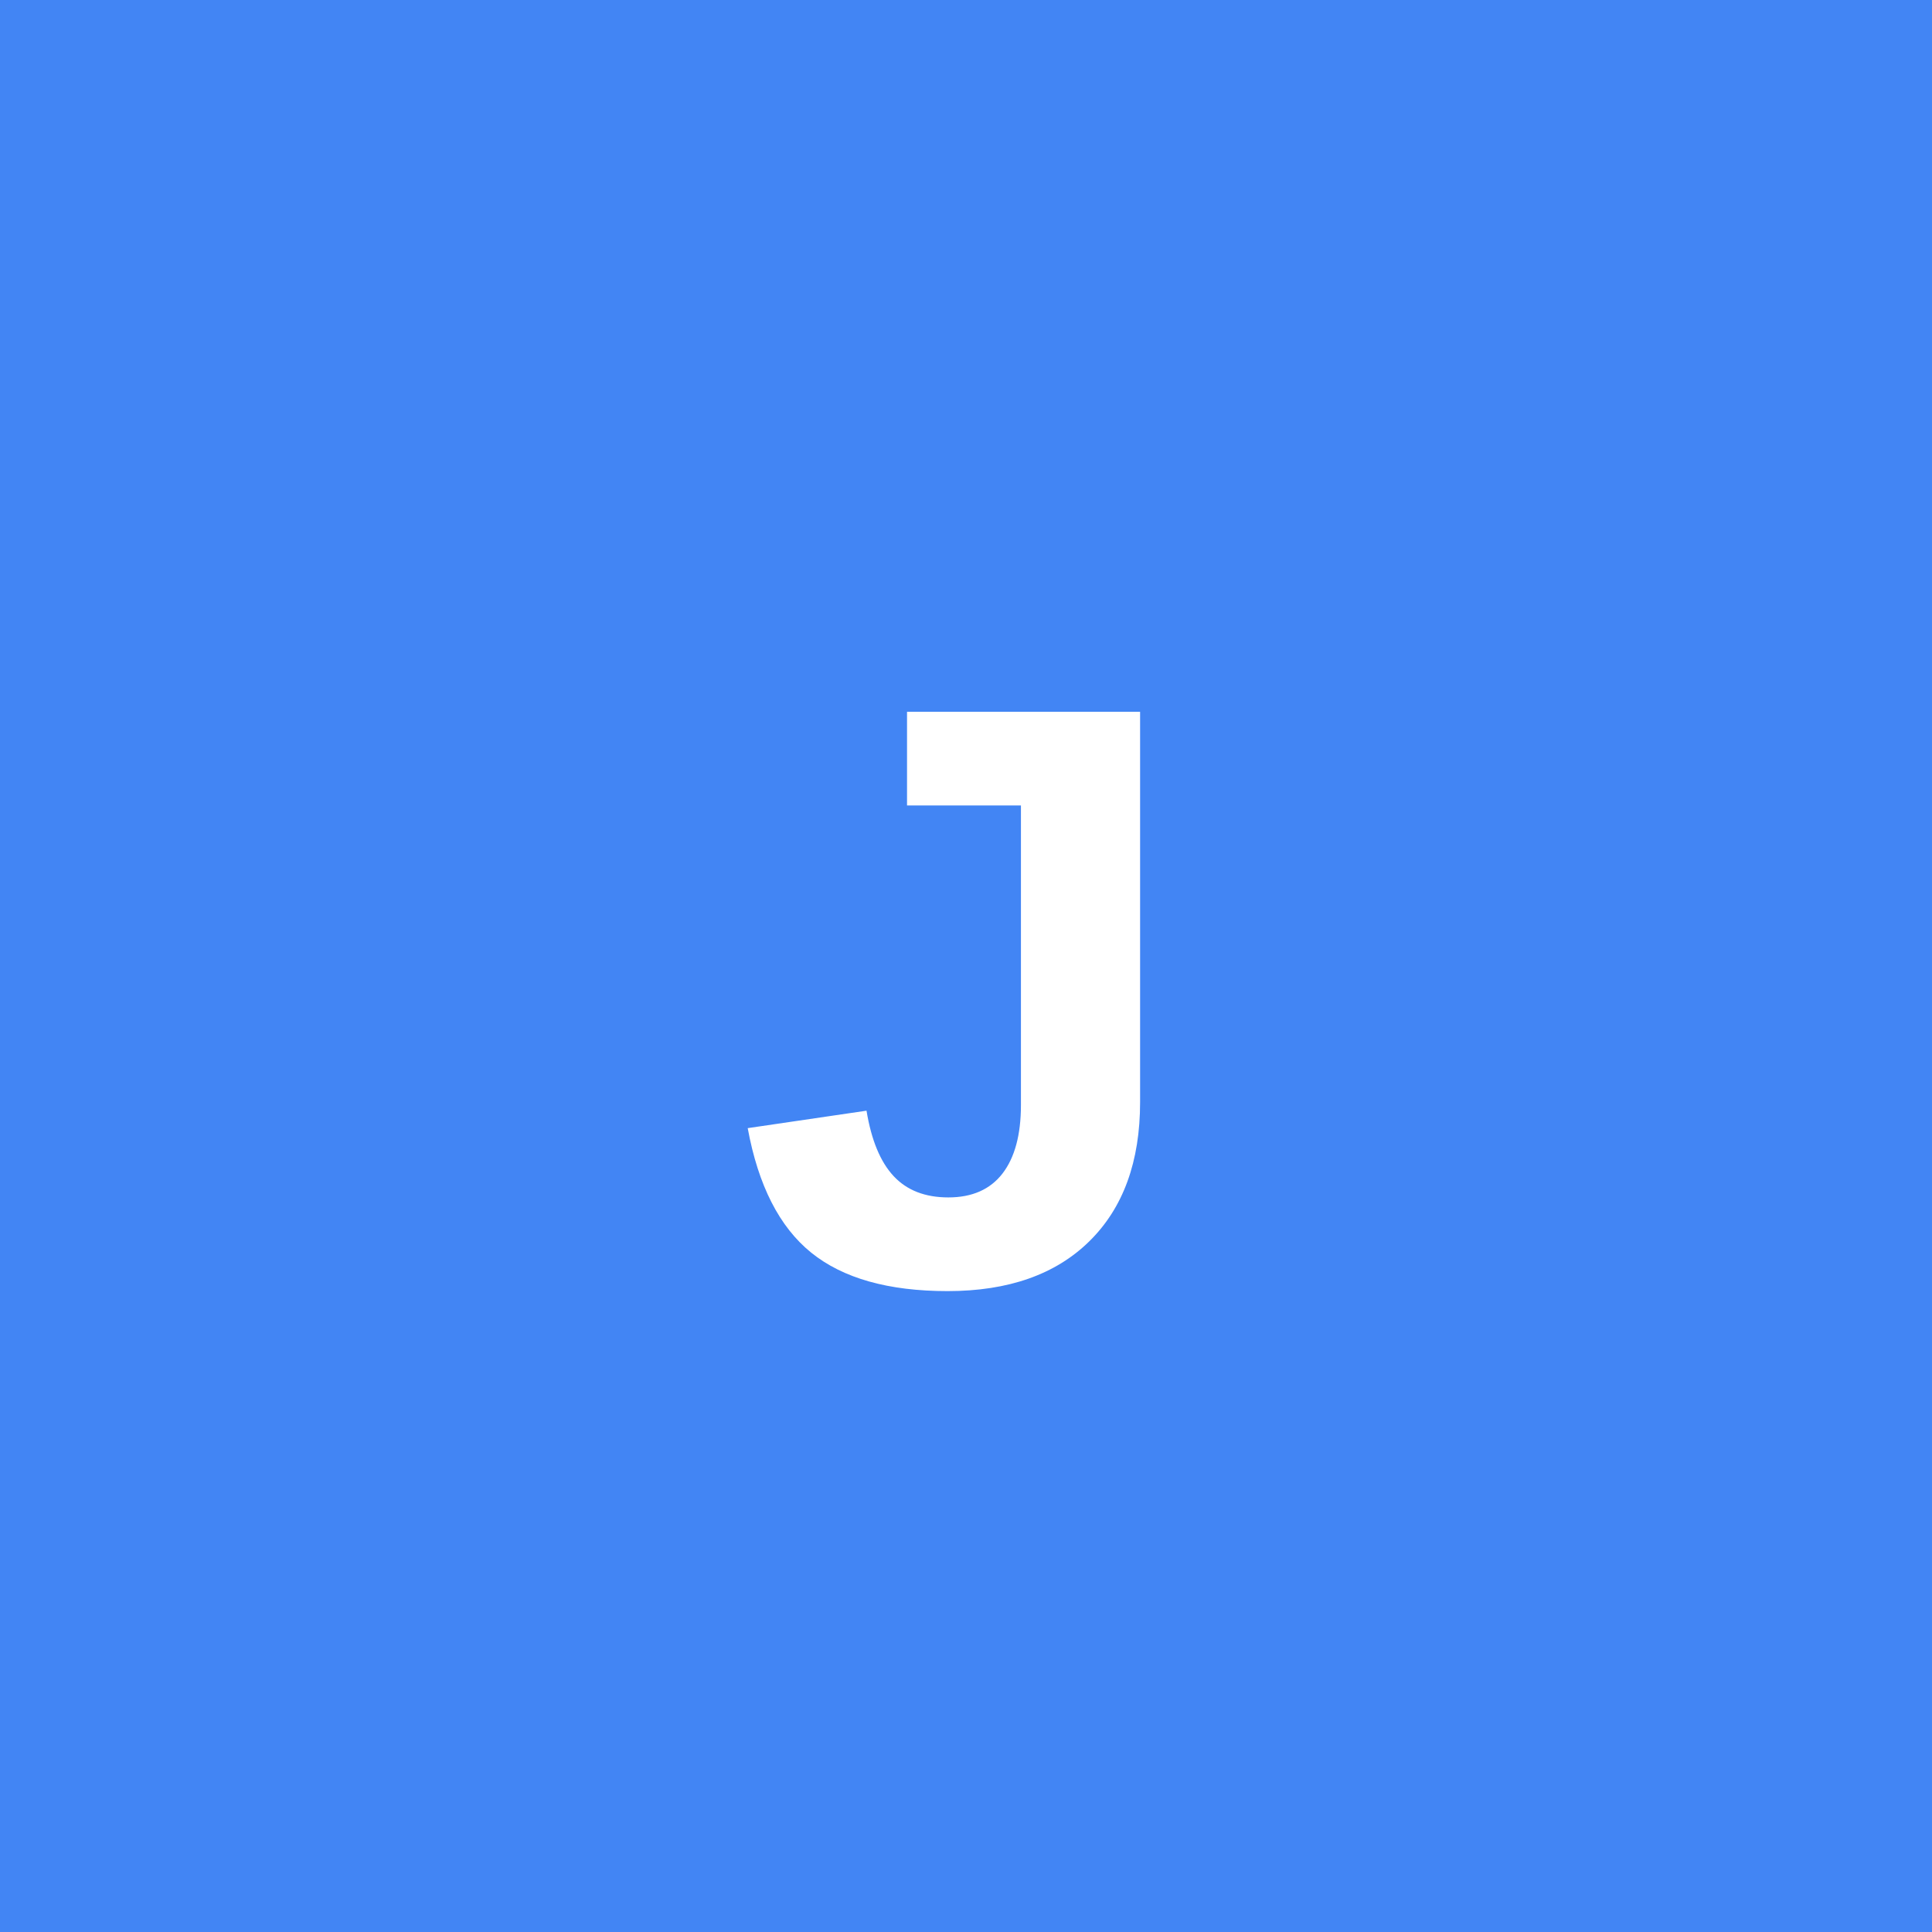
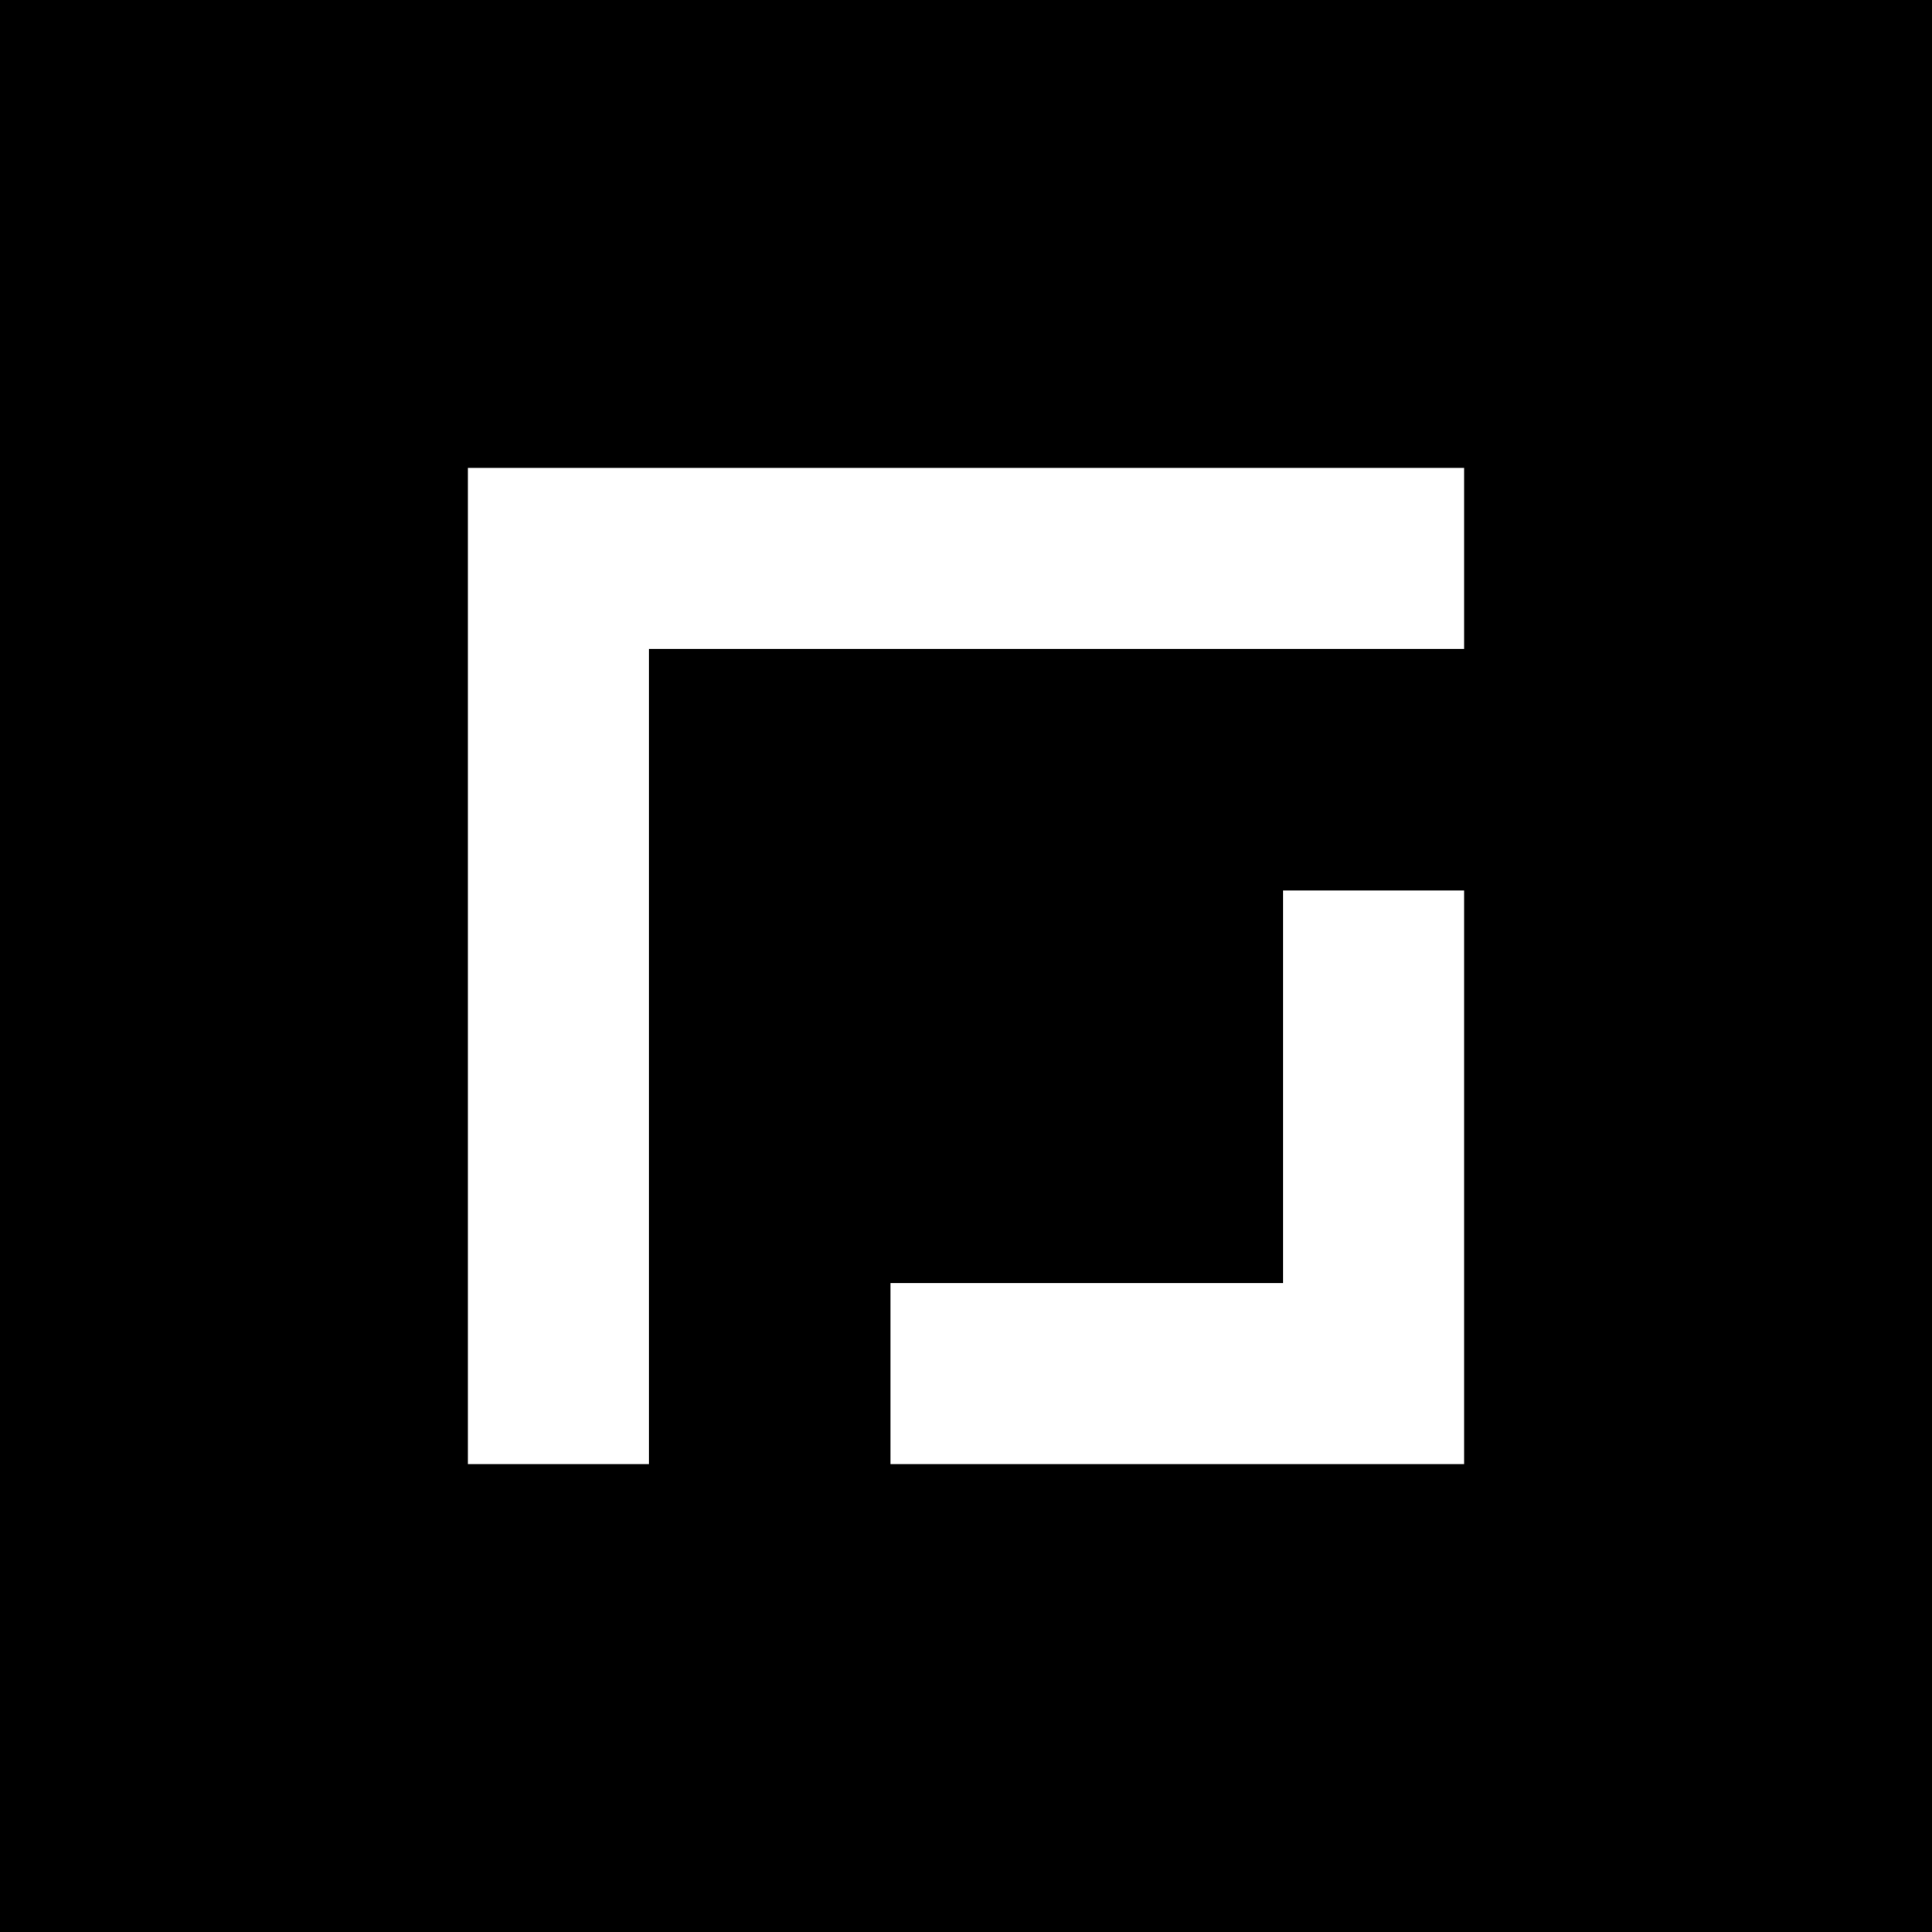
<svg xmlns="http://www.w3.org/2000/svg" viewBox="0 0 512 512">
-   <rect width="512" height="512" fill="#4285f4" />
-   <text x="256" y="340" font-family="Arial, sans-serif" font-size="220" font-weight="bold" text-anchor="middle" fill="#ffffff">J</text>
+   <rect width="512" height="512" fill="#000000" />
+   <path d="M124 124H388V172H172V388H124V124ZM388 388H236V340H340V236H388V388Z" fill="#ffffff" />
</svg>
